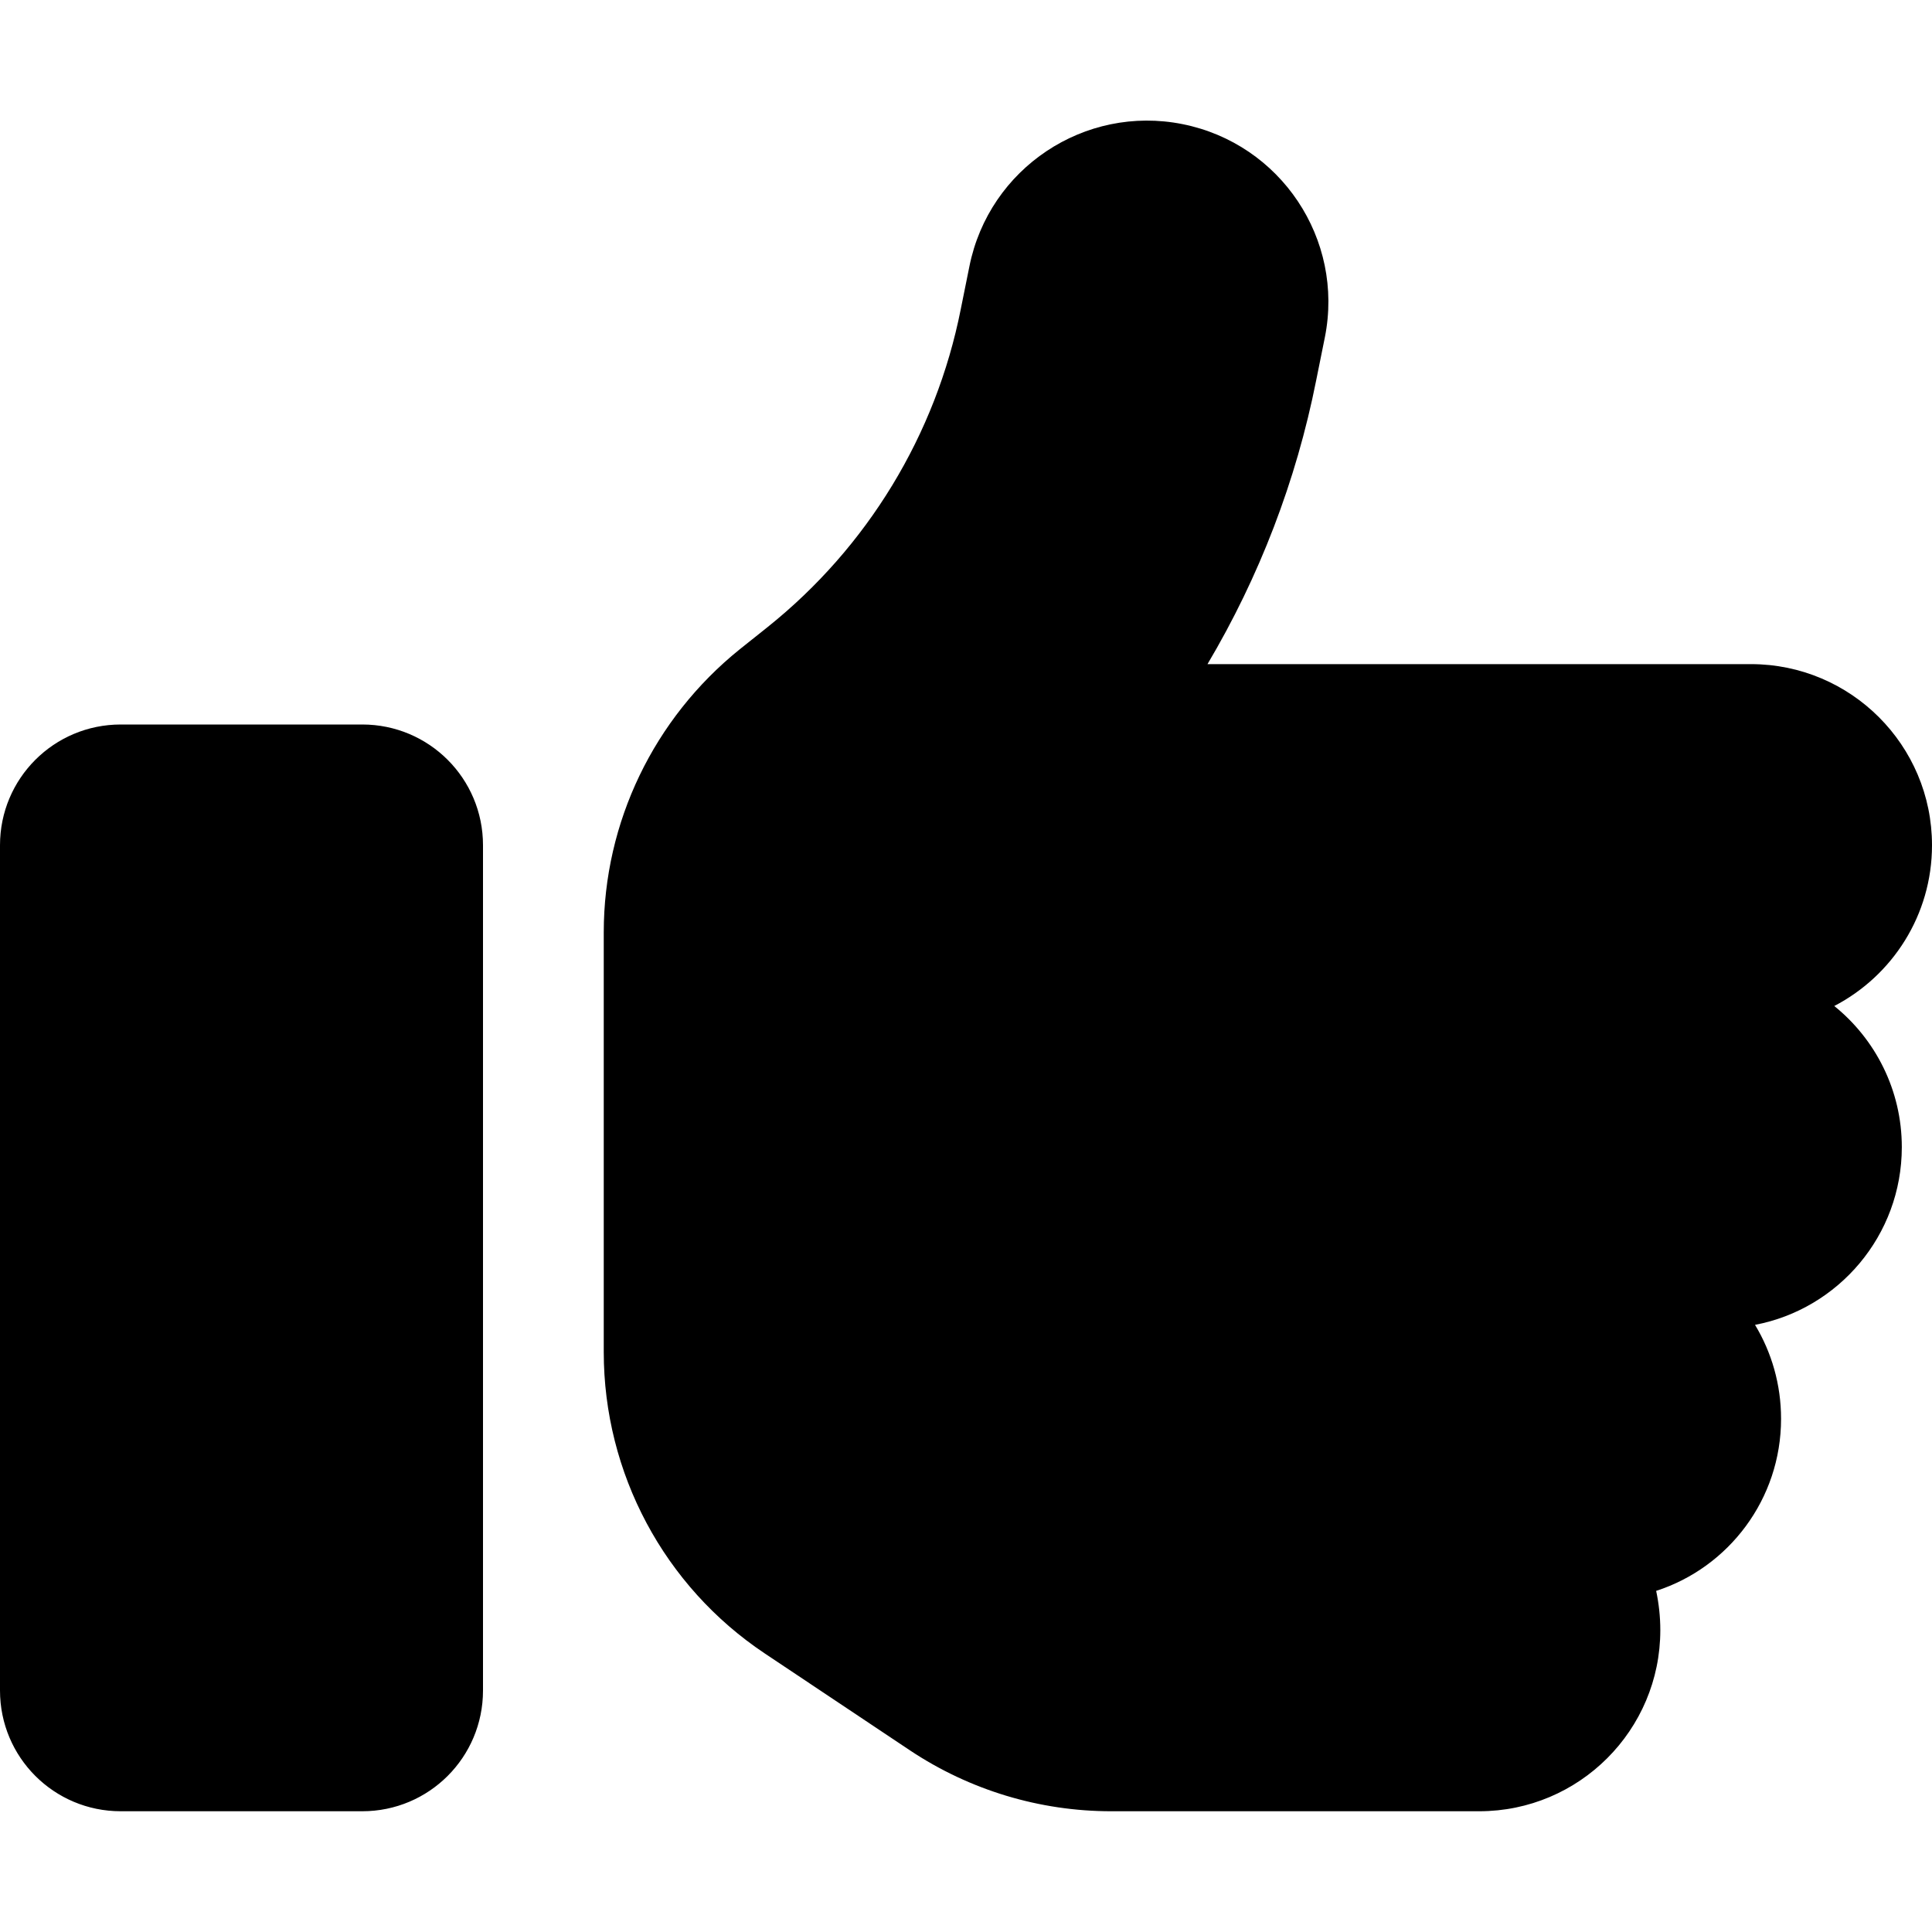
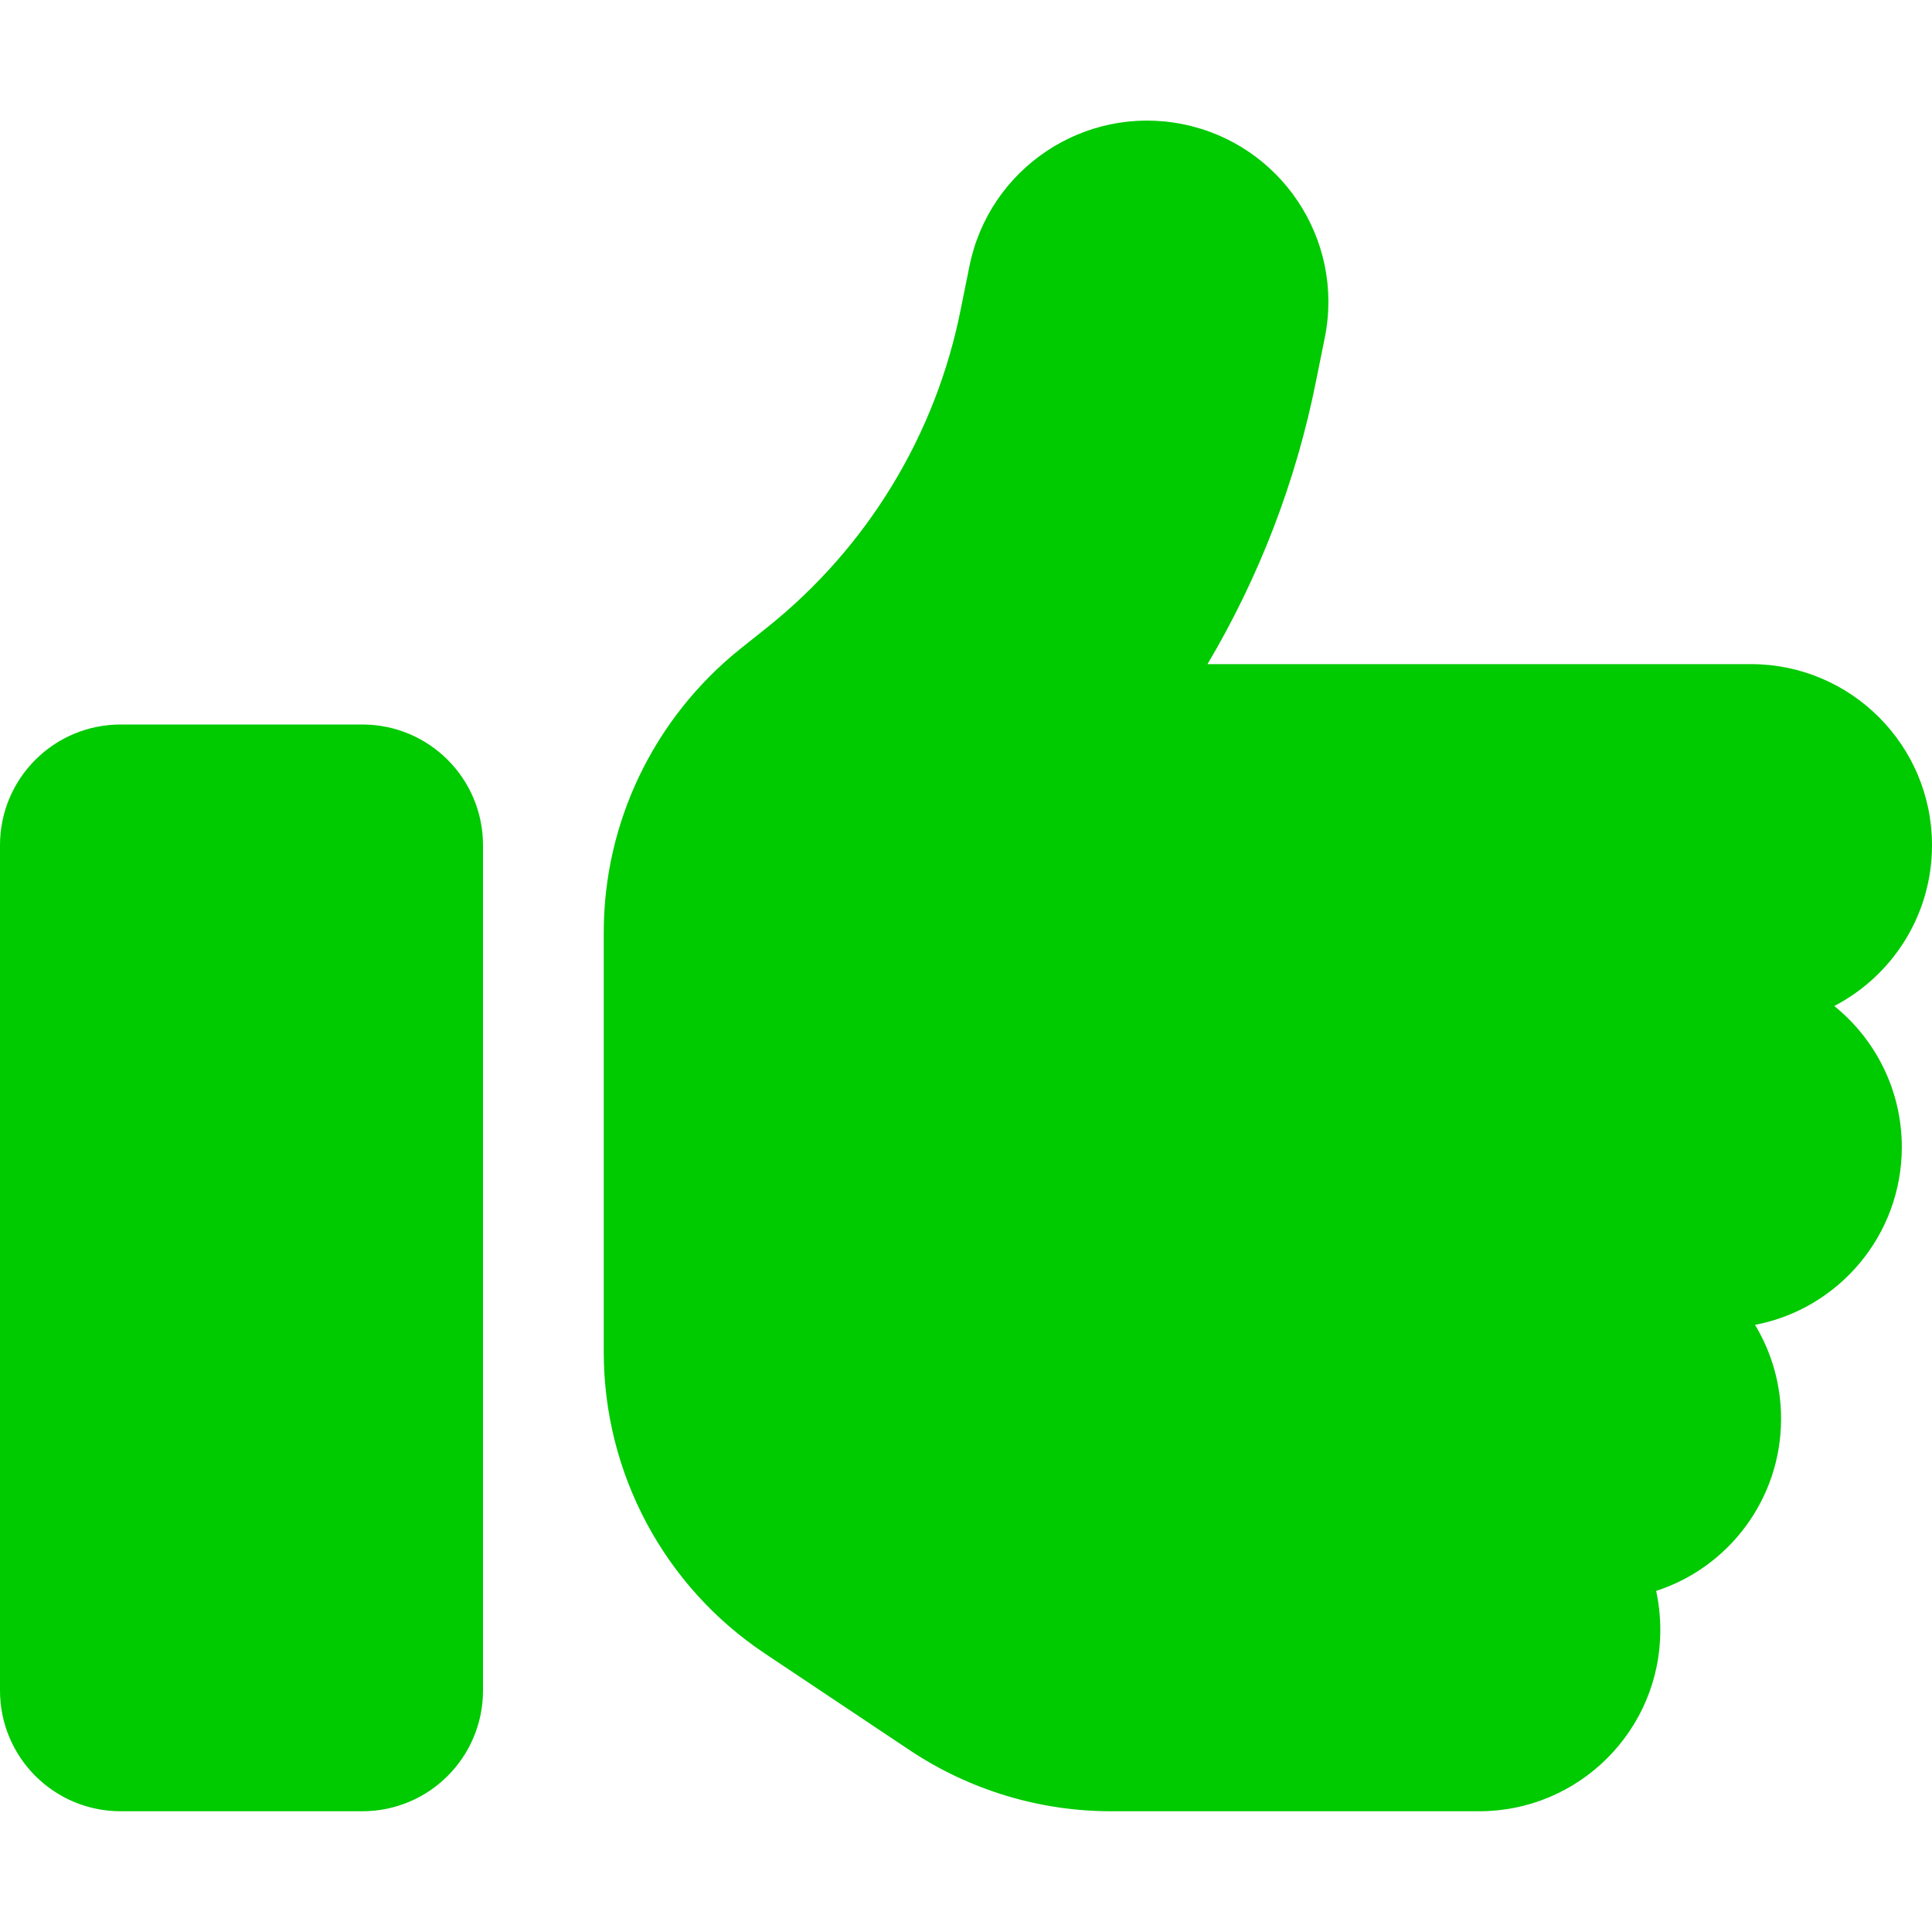
<svg xmlns="http://www.w3.org/2000/svg" viewBox="0 0 512 512">
-   <path d="M313.4 32.9c26 5.2 42.9 30.5 37.7 56.5l-2.3 11.4c-5.3 26.7-15.1 52.1-28.8 75.2H464c26.5 0 48 21.5 48 48c0 18.5-10.5 34.6-25.9 42.6C497 275.4 504 288.9 504 304c0 23.4-16.8 42.9-38.9 47.1c4.4 7.3 6.9 15.8 6.9 24.9c0 21.3-13.9 39.4-33.1 45.6c.7 3.3 1.1 6.8 1.1 10.4c0 26.5-21.5 48-48 48H294.5c-19 0-37.5-5.6-53.3-16.1l-38.5-25.7C176 420.4 160 390.4 160 358.3V320 272 247.1c0-29.2 13.3-56.7 36-75l7.4-5.9c26.5-21.2 44.6-51 51.2-84.2l2.3-11.4c5.2-26 30.5-42.9 56.5-37.7zM32 192H96c17.7 0 32 14.3 32 32V448c0 17.7-14.3 32-32 32H32c-17.7 0-32-14.3-32-32V224c0-17.7 14.3-32 32-32z" />
+   <path fill="#00ca00" d="M313.4 32.9c26 5.2 42.9 30.5 37.7 56.5l-2.3 11.4c-5.3 26.7-15.1 52.1-28.8 75.2H464c26.5 0 48 21.5 48 48c0 18.5-10.5 34.6-25.9 42.6C497 275.4 504 288.9 504 304c0 23.4-16.8 42.9-38.9 47.1c4.4 7.3 6.9 15.8 6.9 24.9c0 21.3-13.9 39.4-33.1 45.6c.7 3.3 1.1 6.8 1.1 10.4c0 26.5-21.5 48-48 48H294.5c-19 0-37.5-5.6-53.3-16.1l-38.5-25.7C176 420.4 160 390.4 160 358.3V320 272 247.1c0-29.2 13.3-56.7 36-75l7.4-5.9c26.5-21.2 44.6-51 51.2-84.2l2.3-11.4c5.2-26 30.5-42.9 56.5-37.7zM32 192H96c17.7 0 32 14.3 32 32V448c0 17.7-14.3 32-32 32H32c-17.7 0-32-14.3-32-32V224c0-17.7 14.3-32 32-32z" />
</svg>
